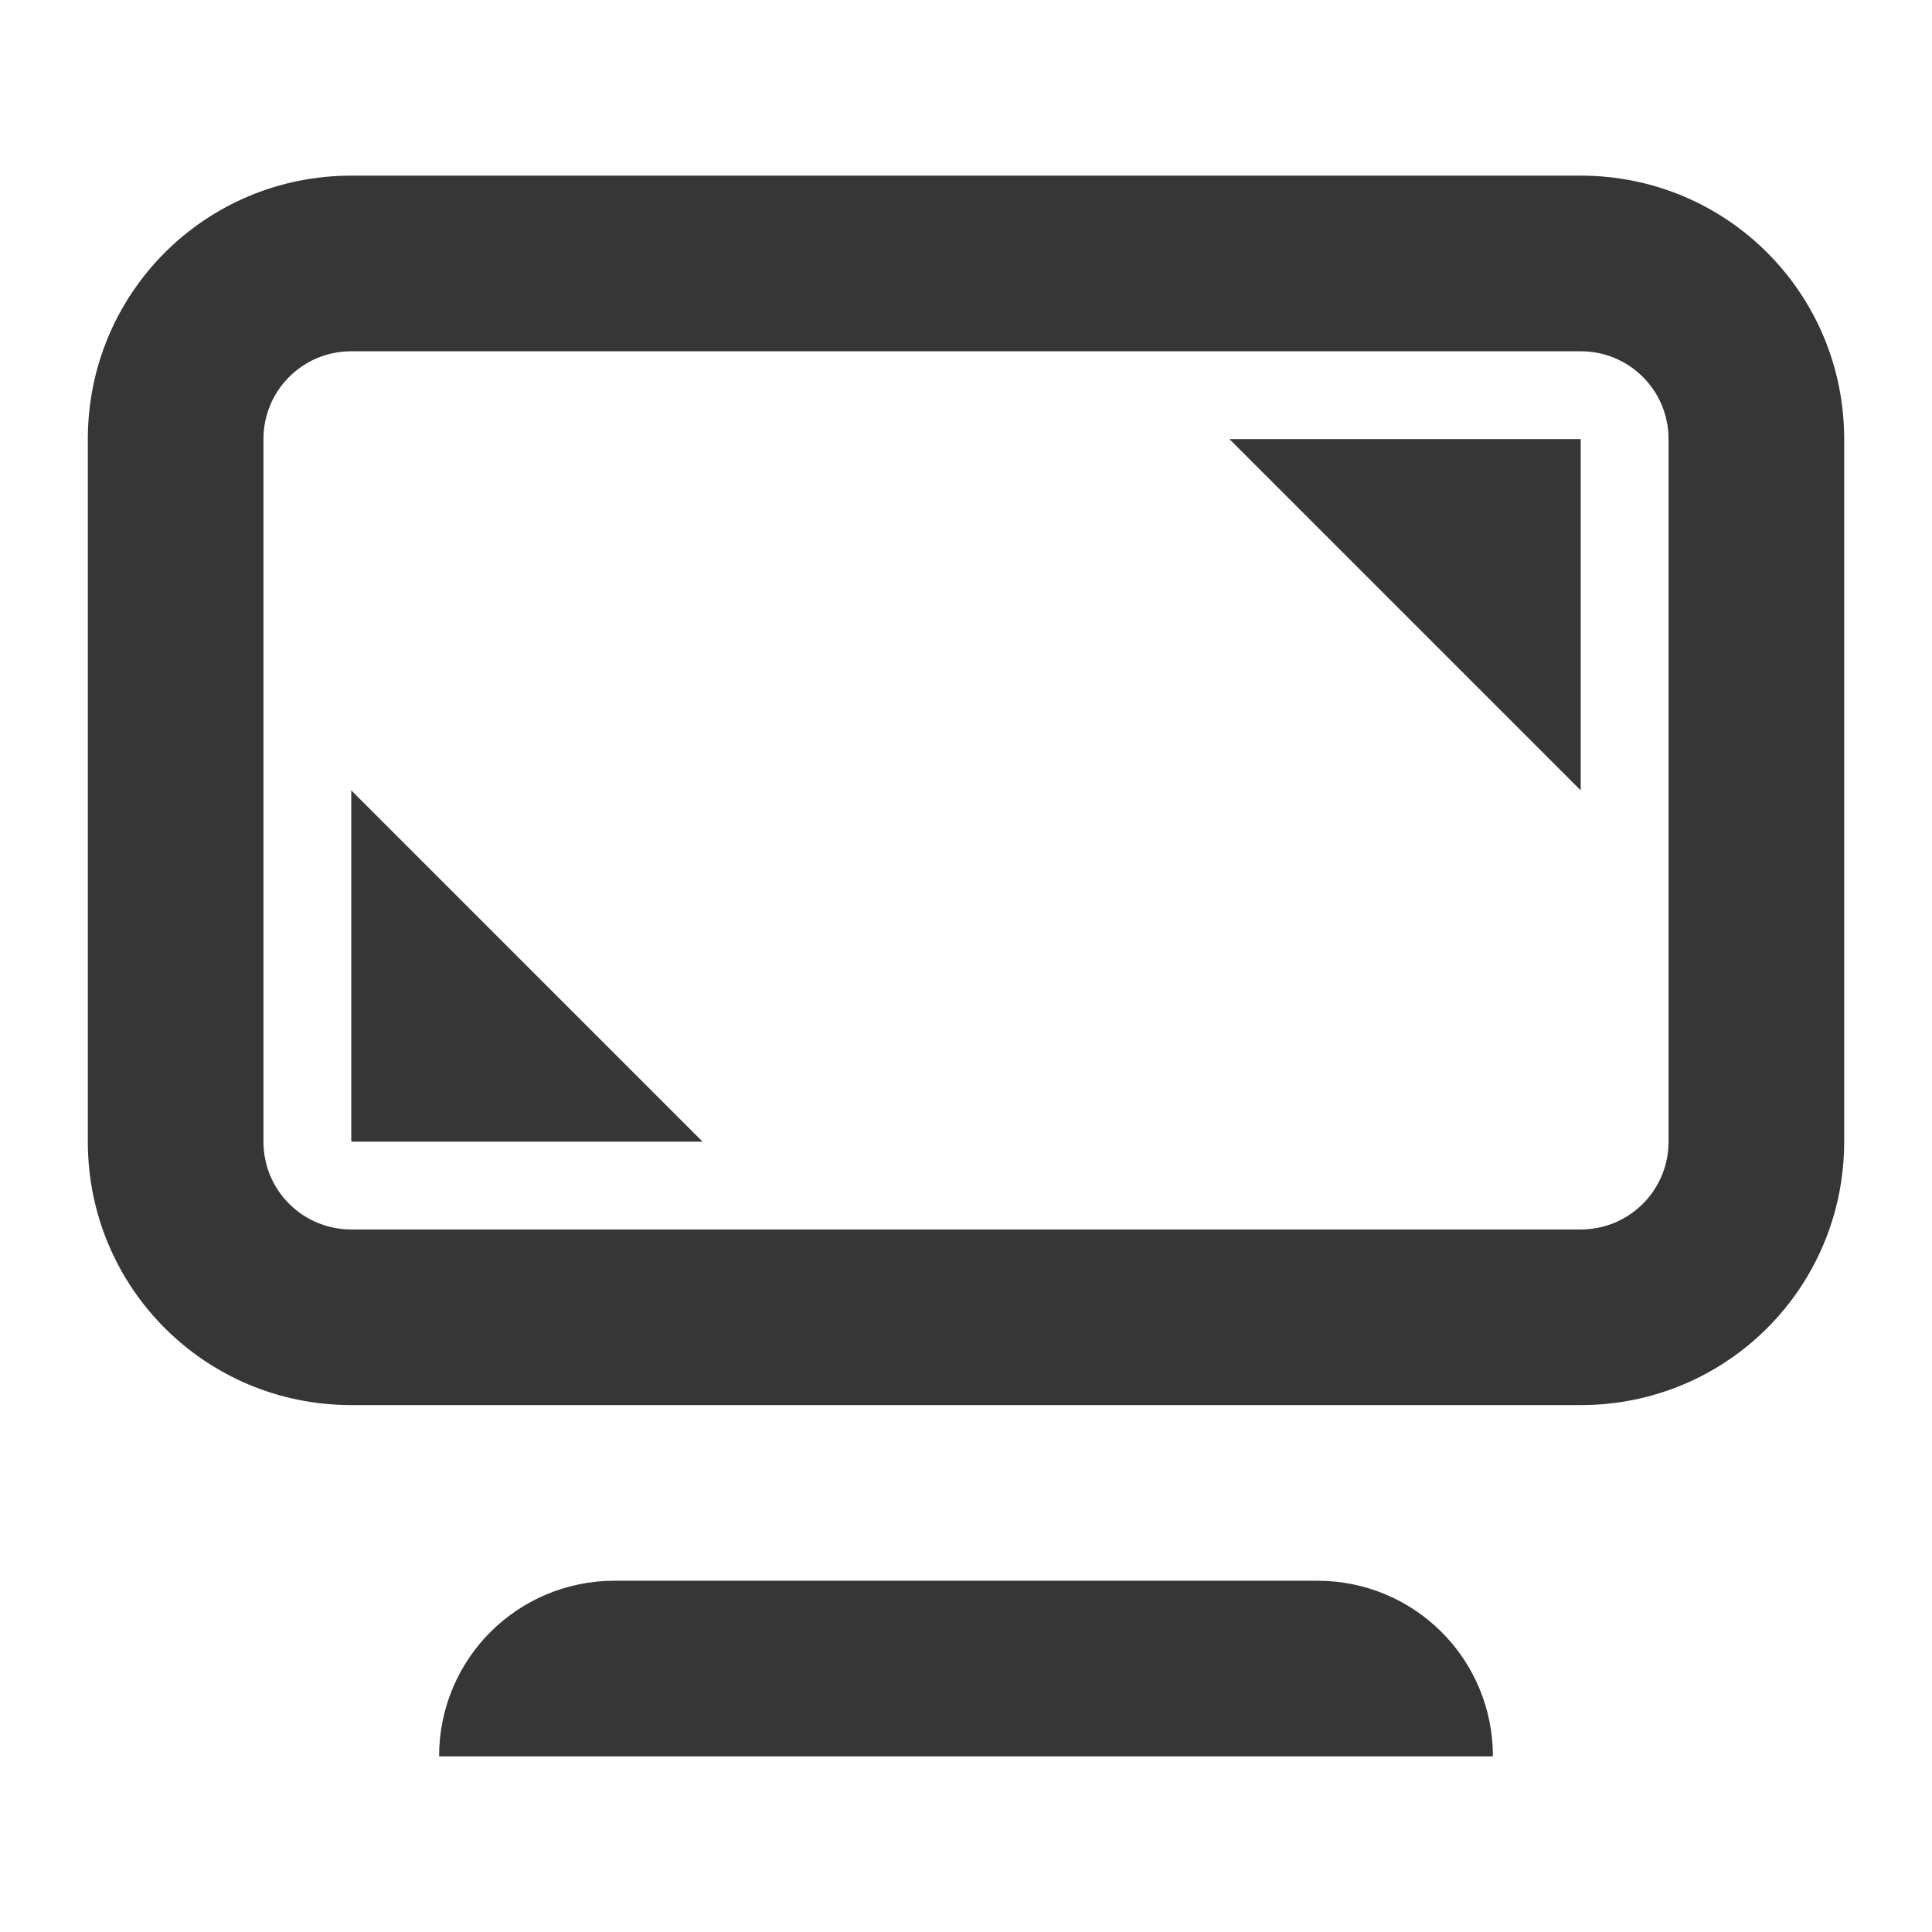
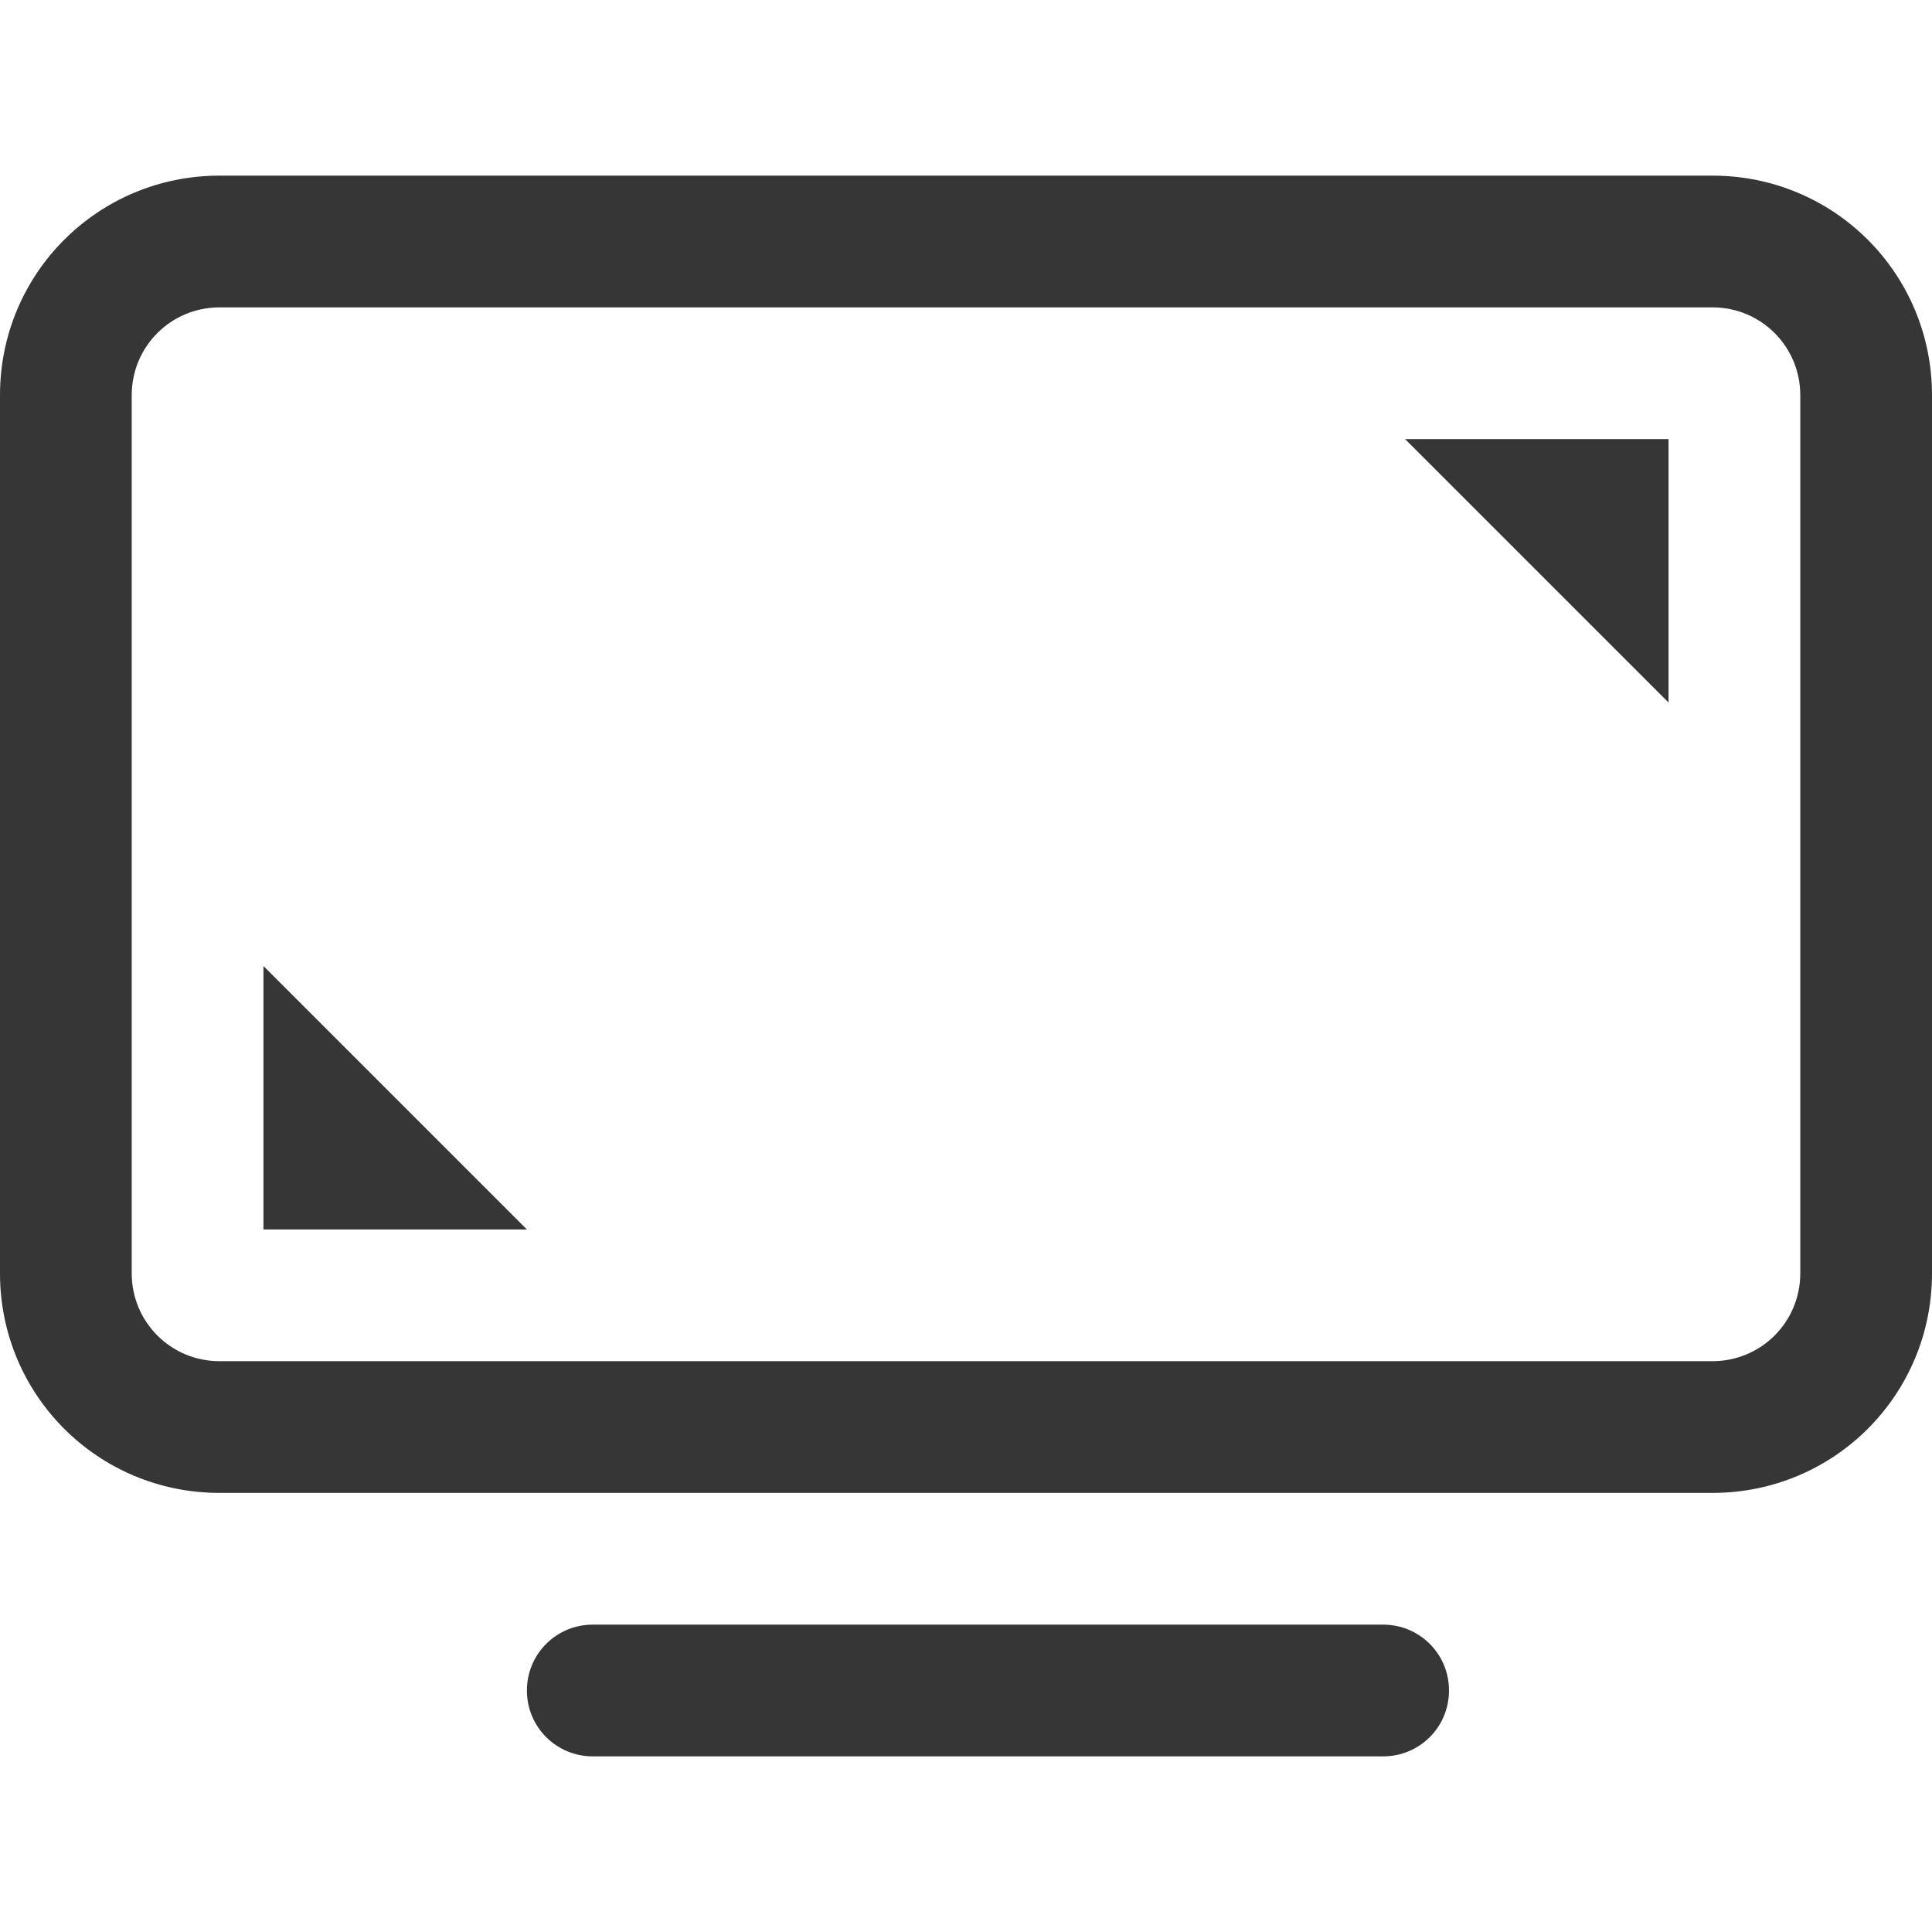
- <svg xmlns="http://www.w3.org/2000/svg" xmlns:xlink="http://www.w3.org/1999/xlink" id="svg118" viewBox="0 0 22 22" version="1.1">
+ <svg xmlns="http://www.w3.org/2000/svg" id="svg118" viewBox="0 0 22 22" version="1.1">
  <defs id="defs3">
    <style type="text/css" id="current-color-scheme">.ColorScheme-Text { color:#363636; }</style>
  </defs>
-   <g fill="currentColor" class="ColorScheme-Text" id="preferences-desktop-notification">
-     <rect id="rect5" fill-opacity="0" height="22" width="22" y="40" x="-1" />
-     <g id="g13" fill="currentColor" class="ColorScheme-Text">
-       <path id="path7" d="M 10,41 C 4.46,41 0,45.46 0,51 0,56.54 4.46,61 10,61 15.54,61 20,56.54 20,51 20,45.46 15.54,41 10,41 Z m 0,2 c 4.432,0 8,3.568 8,8 0,4.432 -3.568,8 -8,8 -4.432,0 -8,-3.568 -8,-8 0,-4.432 3.568,-8 8,-8 z" fill="currentColor" class="ColorScheme-Text" />
-       <rect id="rect9" fill="currentColor" class="ColorScheme-Text" ry="1" rx="1" height="7" width="2" y="46" x="9" />
-       <circle id="circle11" fill="currentColor" class="ColorScheme-Text" r="1" cy="55" cx="10" />
-     </g>
+   <g id="preferences-desktop-notification">
+     <rect id="rect5" fill-opacity="0" height="22" width="22" y="40" x="-1" style="color:#363636;fill:#363636" />
+     <path id="circle11" class="ColorScheme-Text" d="M 10 42.5 A 8 8 0 0 0 2 50.5 A 8 8 0 0 0 10 58.5 A 8 8 0 0 0 18 50.5 A 8 8 0 0 0 10 42.5 z M 10 44 A 6.5 6.5 0 0 1 16.5 50.5 A 6.5 6.5 0 0 1 10 57 A 6.5 6.5 0 0 1 3.5 50.5 A 6.5 6.5 0 0 1 10 44 z M 10 45.5 C 9.585 45.5 9.23 45.835 9.25 46.25 L 9.527 51.998 C 9.547 52.413 9.792 52.5 10 52.5 C 10.241 52.5 10.499 52.413 10.516 51.998 L 10.75 46.25 C 10.767 45.835 10.415 45.5 10 45.5 z M 10 53.5 A 0.75 0.75 0 0 0 9.25 54.25 A 0.75 0.75 0 0 0 10 55 A 0.75 0.75 0 0 0 10.75 54.25 A 0.75 0.75 0 0 0 10 53.5 z " fill="currentColor" />
  </g>
-   <g transform="translate(24)" fill="currentColor" class="ColorScheme-Text" id="22-22-preferences-desktop-display-randr">
-     <rect id="rect16" fill-opacity="0" height="22" width="22" x="-24" y="0" />
-     <g id="g28" fill="currentColor" class="ColorScheme-Text">
-       <path id="path18" d="m -20,9 4,4 h -4 z" class="ColorScheme-Text" />
-       <path id="path20" d="m -6,9 -4,-4 h 4 z" class="ColorScheme-Text" />
-       <g id="g26" fill="currentColor" class="ColorScheme-Text" transform="translate(-24,-1)">
-         <path id="path22" fill="currentColor" class="ColorScheme-Text" d="M 4,3 C 2.338,3 1,4.338 1,6 v 8 c 0,1.662 1.338,3 3,3 h 14 c 1.662,0 3,-1.338 3,-3 V 6 C 21,4.338 19.662,3 18,3 Z m 0,2 h 14 c 0.554,0 1,0.446 1,1 v 8 c 0,0.554 -0.446,1 -1,1 H 4 C 3.446,15 3,14.554 3,14 V 6 C 3,5.446 3.446,5 4,5 Z" />
-         <path id="path24" fill="currentColor" class="ColorScheme-Text" d="m 7,19 c -1.108,0 -2,0.892 -2,2 h 12 c 0,-1.108 -0.892,-2 -2,-2 z" />
-       </g>
-     </g>
+   <g id="16-16-preferences-desktop-display-randr">
+     <path id="rect1587" d="m -23,0.5 c -1.385,0 -2.5,1.115 -2.5,2.5 v 6 c 0,1.385 1.115,2.5 2.5,2.5 h 11 c 1.385,0 2.5,-1.115 2.5,-2.5 V 3 c 0,-1.385 -1.115,-2.5 -2.5,-2.5 z m 0,1 h 11 c 0.831,0 1.5,0.669 1.5,1.5 v 6 c 0,0.831 -0.669,1.5 -1.5,1.5 h -11 c -0.831,0 -1.5,-0.669 -1.5,-1.5 V 3 c 0,-0.831 0.669,-1.5 1.5,-1.5 z m 9,1 c -0.277,0 -0.5,0.223 -0.5,0.5 0,0.277 0.223,0.5 0.5,0.5 h 1.5 V 5 c 0,0.277 0.223,0.5 0.5,0.5 0.277,0 0.5,-0.223 0.5,-0.5 V 3 c 0,-0.277 -0.223,-0.5 -0.5,-0.5 z m -9,4 c -0.277,0 -0.5,0.223 -0.5,0.5 v 2 c 0,0.277 0.223,0.5 0.5,0.5 h 2 c 0.277,0 0.5,-0.223 0.5,-0.5 0,-0.277 -0.223,-0.5 -0.5,-0.5 h -1.5 V 7 c 0,-0.277 -0.223,-0.5 -0.5,-0.5 z m 2,6 c -0.277,0 -0.5,0.223 -0.5,0.5 0,0.277 0.223,0.5 0.5,0.5 h 7 c 0.277,0 0.5,-0.223 0.5,-0.5 0,-0.277 -0.223,-0.5 -0.5,-0.5 z" class="ColorScheme-Text" fill="currentColor" />
+     <rect id="rect2146" width="16" height="16" x="-25.5" y="-1" rx="0" ry="0" style="fill:none" />
  </g>
-   <g fill="currentColor" class="ColorScheme-Text" id="32-32-preferences-desktop-display-randr">
-     <path id="path31" fill="currentColor" class="ColorScheme-Text" d="m -72,3 c -1.662,0 -3,1.338 -3,3 v 16 c 0,1.662 1.338,3 3,3 h 24 c 1.662,0 3,-1.338 3,-3 V 6 c 0,-1.662 -1.338,-3 -3,-3 z m 0,2 h 24 c 0.554,0 1,0.446 1,1 v 16 c 0,0.554 -0.446,1 -1,1 h -24 c -0.554,0 -1,-0.446 -1,-1 V 6 c 0,-0.554 0.446,-1 1,-1 z" />
-     <rect id="rect33" fill-opacity="0" height="32" width="32" x="-76" y="0" />
-     <g id="g41" fill="currentColor" class="ColorScheme-Text">
-       <path id="path35" fill="currentColor" class="ColorScheme-Text" d="m -66,27 c -1.108,0 -2,0.892 -2,2 h 16 c 0,-1.108 -0.892,-2 -2,-2 z" />
-       <path id="path37" fill="currentColor" class="ColorScheme-Text" d="m -71,15 6,6 h -6 z" />
-       <path id="path39" fill="currentColor" class="ColorScheme-Text" d="m -49,13 -6,-6 h 6 z" />
-     </g>
+   <g id="22-22-preferences-desktop-display-randr">
+     <rect id="rect16-3" fill-opacity="0" height="22" width="22" x="0" y="0" style="color:#363636;fill:#363636" />
+     <path id="rect2976" class="ColorScheme-Text" d="M 2.5 2 C 1.115 2 0 3.115 0 4.5 L 0 14.5 C 0 15.885 1.115 17 2.5 17 L 19.5 17 C 20.885 17 22 15.885 22 14.5 L 22 4.5 C 22 3.115 20.885 2 19.5 2 L 2.5 2 z M 2.5 3.5 L 19.5 3.5 C 20.054 3.5 20.5 3.946 20.5 4.5 L 20.5 14.5 C 20.5 15.054 20.054 15.5 19.5 15.5 L 2.5 15.5 C 1.946 15.5 1.5 15.054 1.5 14.5 L 1.5 4.5 C 1.5 3.946 1.946 3.5 2.5 3.5 z M 16 5 L 19 8 L 19 5 L 16 5 z M 3 11 L 3 14 L 6 14 L 3 11 z M 6.75 18.5 C 6.335 18.5 6 18.834 6 19.25 C 6 19.666 6.335 20 6.75 20 L 15.75 20 C 16.166 20 16.5 19.666 16.5 19.25 C 16.5 18.834 16.166 18.5 15.75 18.5 L 6.75 18.5 z " fill="currentColor" />
  </g>
-   <g fill="currentColor" class="ColorScheme-Text" id="22-22-preferences-system-bluetooth">
-     <rect id="rect44" fill="none" height="22" width="22" x="68" y="0" />
-     <path id="path46" fill="currentColor" class="ColorScheme-Text" d="m 80,16.763 v -3.672 l 2.278,1.836 z M 80,5.238 82.278,7.074 80,8.91 V 5.237 Z m 0.593,5.763 3.906,-3.148 a 1.002,1.002 0 0 0 0,-1.558 L 79.627,2.369 A 1,1 0 0 0 78,3.147 V 8.909 L 74.756,6.295 A 1,1 0 0 0 73.501,7.853 L 77.406,11 73.501,14.147 a 1,1 0 0 0 1.255,1.557 L 78,13.09 v 5.762 a 1.001,1.001 0 0 0 1,1 0.998,0.998 0 0 0 0.627,-0.221 l 4.872,-3.926 a 1.002,1.002 0 0 0 0,-1.557 L 80.593,11 Z" />
+   <g id="preferences-desktop-display-randr">
+     <rect id="rect33-6" fill-opacity="0" height="32" width="32" x="-5" y="-36" style="color:#363636;fill:#363636" />
+     <path id="path2984" d="m 0.5,-30 c -1.385,0 -2.5,1.115 -2.5,2.5 v 12 c 0,1.385 1.115,2.5 2.5,2.5 h 21 c 1.385,0 2.5,-1.115 2.5,-2.5 v -12 c 0,-1.385 -1.115,-2.5 -2.5,-2.5 z m 0,1.5 h 21 c 0.554,0 1,0.446 1,1 v 12 c 0,0.554 -0.446,1 -1,1 h -21 c -0.554,0 -1,-0.446 -1,-1 v -12 c 0,-0.554 0.446,-1 1,-1 z m 4.75,17 c -0.415,0 -0.75,0.335 -0.75,0.75 0,0.415 0.335,0.75 0.75,0.75 h 11.5 c 0.415,0 0.75,-0.335 0.75,-0.75 0,-0.415 -0.335,-0.75 -0.75,-0.75 z" class="ColorScheme-Text" fill="currentColor" />
+     <path id="path3302" class="ColorScheme-Text" d="m 18,-27 3,3 v -3 z m -17,8 v 3 h 3 z" fill="currentColor" />
  </g>
-   <use xlink:href="#22-22-preferences-system-bluetooth" opacity="0.35" height="100%" width="100%" transform="translate(0,-23.909)" id="22-22-preferences-system-bluetooth-inactive" x="0" y="0" />
-   <g class="ColorScheme-Text" id="22-22-preferences-system-bluetooth-activated">
-     <rect id="rect52" fill="none" height="22" width="22" x="98" />
-     <g id="g66" fill="currentColor">
-       <path id="path54" p-id="5683" stroke-width=".02" d="m110 16.763v-3.672l2.278 1.836zm0-11.525 2.278 1.836-2.278 1.836v-3.673zm0.593 5.763 3.906-3.148a1.002 1.002 0 0 0 0-1.558l-4.872-3.926a1 1 0 0 0-1.627 0.778v5.762l-3.244-2.614a1 1 0 0 0-1.255 1.558l3.905 3.147-3.905 3.147a1 1 0 0 0 1.255 1.557l3.244-2.614v5.762a1.001 1.001 0 0 0 1 1 0.998 0.998 0 0 0 0.627-0.221l4.872-3.926a1.002 1.002 0 0 0 0-1.557l-3.906-3.148z" />
-       <g id="g64" stroke-width="2" stroke-linejoin="round" stroke-linecap="round">
-         <circle id="circle56" style="paint-order:stroke fill markers" r="1" cy="11" cx="99" />
-         <circle id="circle58" style="paint-order:stroke fill markers" r="1" cy="11" cx="103" />
-         <circle id="circle60" style="paint-order:stroke fill markers" r="1" cy="11" cx="115" />
-         <circle id="circle62" style="paint-order:stroke fill markers" r="1" cy="11" cx="119" />
-       </g>
-     </g>
+   <g id="22-22-preferences-system-bluetooth">
+     <rect id="rect44" fill="none" height="22" width="22" x="68" y="0" style="color:#363636" />
+     <path id="path3581" d="m 79.188,2.752 a 0.75,0.75 0 0 0 -0.268,0.074 0.75,0.75 0 0 0 -0.42,0.674 v 5.939 l -3.781,-3.025 a 0.75,0.75 0 0 0 -1.055,0.117 0.75,0.75 0 0 0 0.117,1.055 l 4.268,3.414 -4.268,3.414 a 0.75,0.75 0 0 0 -0.117,1.055 0.75,0.75 0 0 0 1.055,0.117 l 3.781,-3.025 v 5.939 a 0.75,0.75 0 0 0 1.211,0.592 l 4.5,-3.5 a 0.75,0.75 0 0 0 0.037,-1.152 L 80.379,11 84.248,7.561 a 0.75,0.75 0 0 0 -0.037,-1.152 l -4.5,-3.5 a 0.75,0.75 0 0 0 -0.523,-0.156 z m 0.812,2.281 2.578,2.006 -2.578,2.291 z m 0,7.637 2.578,2.291 -2.578,2.006 z" class="ColorScheme-Text" fill="currentColor" />
  </g>
-   <g fill="currentColor" transform="translate(24,-26)" class="ColorScheme-Text" id="preferences-desktop-display-randr">
-     <rect id="rect69" fill-opacity="0" height="22" width="22" x="-24" />
-     <g id="g81" fill="currentColor" class="ColorScheme-Text">
-       <path id="path71" d="m-20 9 4 4h-4z" fill="currentColor" class="ColorScheme-Text" />
-       <path id="path73" d="m-6 9-4-4h4z" fill="currentColor" class="ColorScheme-Text" />
-       <g id="g79" fill="currentColor" class="ColorScheme-Text" transform="translate(-24,-1)">
-         <path id="path75" d="m4 3c-1.662 0-3 1.338-3 3v8c0 1.662 1.338 3 3 3h14c1.662 0 3-1.338 3-3v-8c0-1.662-1.338-3-3-3zm0 2h14c0.554 0 1 0.446 1 1v8c0 0.554-0.446 1-1 1h-14c-0.554 0-1-0.446-1-1v-8c0-0.554 0.446-1 1-1z" />
-         <path id="path77" d="m7 19c-1.108 0-2 0.892-2 2h12c0-1.108-0.892-2-2-2z" />
-       </g>
-     </g>
+   <g id="22-22-preferences-system-bluetooth-activated" transform="translate(-7.5)">
+     <rect id="rect4086" fill="none" height="22" width="22" x="100" y="0" style="color:#363636" />
+     <path id="path4088" class="ColorScheme-Text" d="M 111.188,2.752 A 0.75,0.75 0 0 0 110.92,2.826 0.75,0.75 0 0 0 110.5,3.5 v 5.939 l -3.781,-3.025 a 0.75,0.75 0 0 0 -1.055,0.117 0.75,0.75 0 0 0 0.117,1.055 L 110.049,11 l -4.268,3.414 a 0.75,0.75 0 0 0 -0.117,1.055 0.75,0.75 0 0 0 1.055,0.117 L 110.5,12.561 V 18.5 a 0.75,0.75 0 0 0 1.211,0.592 l 4.5,-3.5 a 0.75,0.75 0 0 0 0.037,-1.152 L 112.379,11 116.248,7.561 a 0.75,0.75 0 0 0 -0.037,-1.152 l -4.5,-3.5 a 0.75,0.75 0 0 0 -0.523,-0.156 z M 112,5.033 114.578,7.039 112,9.33 Z M 101,10 a 1,1 0 0 0 -1,1 1,1 0 0 0 1,1 1,1 0 0 0 1,-1 1,1 0 0 0 -1,-1 z m 4,0 a 1,1 0 0 0 -1,1 1,1 0 0 0 1,1 1,1 0 0 0 1,-1 1,1 0 0 0 -1,-1 z m 12,0 a 1,1 0 0 0 -1,1 1,1 0 0 0 1,1 1,1 0 0 0 1,-1 1,1 0 0 0 -1,-1 z m 4,0 a 1,1 0 0 0 -1,1 1,1 0 0 0 1,1 1,1 0 0 0 1,-1 1,1 0 0 0 -1,-1 z m -9,2.67 2.578,2.291 L 112,16.967 Z" fill="currentColor" />
  </g>
-   <g fill="currentColor" class="ColorScheme-Text" transform="translate(-87.424 19.41)" id="preferences-system-bluetooth">
-     <rect id="rect84" fill="none" height="32" width="32" y="21.59" x="189" />
-     <path id="path86" fill="currentColor" class="ColorScheme-Text" d="m205.01 25.59c-0.034 0-0.061 0.016-0.094 0.02-0.096 0.009-0.193 0.02-0.283 0.057-0.248 0.101-0.446 0.299-0.547 0.547-0.037 0.09-0.047 0.187-0.057 0.283-3e-3 0.033-0.019 0.06-0.019 0.094v2e-3 7.584l-4.314-4.314c-0.392-0.392-1.022-0.392-1.414 0s-0.392 1.022 0 1.414l5.729 5.729v1.172l-5.729 5.729c-0.392 0.392-0.392 1.022 0 1.414 0.392 0.392 1.022 0.392 1.414 0l4.314-4.314v7.586c0 0.129 0.026 0.256 0.076 0.377 0.1 0.248 0.296 0.445 0.543 0.547 0.109 0.045 0.224 0.063 0.34 0.068 0.015 6.34e-4 0.028 0.008 0.043 0.008 0.13 0 0.259-0.025 0.381-0.076 0.123-0.051 0.234-0.124 0.326-0.217l4e-3 -0.004 5.996-5.996c0.392-0.392 0.392-1.022 0-1.414h-2e-3l-4.293-4.293 4.293-4.291h2e-3c0.392-0.392 0.392-1.024 0-1.416l-5.996-5.994-4e-3 -0.004c-0.093-0.094-0.206-0.168-0.33-0.219-0.117-0.048-0.245-0.076-0.379-0.076zm1 3.414 3.586 3.588-3.586 3.584zm0 10 3.586 3.586-3.586 3.588z" />
+   <g id="22-22-preferences-system-bluetooth-inactive">
+     <rect id="rect4216" fill="none" height="22" width="22" x="43" y="0" style="color:#363636" />
+     <path id="path4218" d="M 54.188,2.752 A 0.75,0.75 0 0 0 53.92,2.826 0.75,0.75 0 0 0 53.5,3.5 V 9.44 L 49.719,6.414 A 0.75,0.75 0 0 0 48.664,6.532 0.75,0.75 0 0 0 48.781,7.586 l 4.268,3.414 -4.268,3.414 a 0.75,0.75 0 0 0 -0.117,1.055 0.75,0.75 0 0 0 1.055,0.117 L 53.5,12.561 v 5.939 a 0.75,0.75 0 0 0 1.211,0.592 l 4.5,-3.5 a 0.75,0.75 0 0 0 0.037,-1.152 l -3.869,-3.439 3.869,-3.439 a 0.75,0.75 0 0 0 -0.037,-1.152 l -4.5,-3.5 A 0.75,0.75 0 0 0 54.188,2.752 Z M 55,5.033 57.578,7.039 55,9.33 Z M 55,12.67 57.578,14.961 55,16.967 Z" class="ColorScheme-Text" fill="currentColor" style="opacity:0.35" />
+     <rect id="rect4224" width="22" height="1.5" x="34.962" y="-31.155" transform="rotate(45)" rx="0.75" ry="0.75" class="ColorScheme-Text" fill="currentColor" />
  </g>
-   <g fill="currentColor" class="ColorScheme-Text" transform="translate(-86.424 19)" id="preferences-system-bluetooth-activated">
-     <rect id="rect89" fill="none" height="32" width="32" y="60" x="188" />
-     <g id="g101" fill="currentColor" class="ColorScheme-Text">
-       <path id="path91" fill="currentColor" class="ColorScheme-Text" d="m204.01 64c-0.034 0-0.061 0.016-0.094 0.02-0.096 0.009-0.193 0.02-0.283 0.057-0.248 0.101-0.446 0.299-0.547 0.547-0.037 0.09-0.047 0.187-0.057 0.283-3e-3 0.033-0.019 0.06-0.019 0.094v2e-3 7.584l-4.314-4.314c-0.392-0.392-1.022-0.392-1.414 0s-0.392 1.022 0 1.414l5.729 5.729v1.172l-5.729 5.729c-0.392 0.392-0.392 1.022 0 1.414 0.392 0.392 1.022 0.392 1.414 0l4.314-4.314v7.586c0 0.129 0.026 0.256 0.076 0.377 0.1 0.248 0.296 0.445 0.543 0.547 0.109 0.045 0.224 0.063 0.34 0.068 0.015 6.34e-4 0.028 0.008 0.043 0.008 0.13 0 0.259-0.025 0.381-0.076 0.123-0.051 0.234-0.124 0.326-0.217l4e-3 -0.004 5.996-5.996c0.392-0.392 0.392-1.022 0-1.414h-2e-3l-4.293-4.293 4.293-4.291h2e-3c0.392-0.392 0.392-1.024 0-1.416l-5.996-5.994-4e-3 -0.004c-0.093-0.094-0.206-0.168-0.33-0.219-0.117-0.048-0.245-0.076-0.379-0.076zm1 3.414 3.586 3.588-3.586 3.584zm0 10 3.586 3.586-3.586 3.588z" />
-       <circle id="circle93" r="1" cy="76" cx="191" />
-       <circle id="circle95" r="1" cy="76" cx="195" />
-       <circle id="circle97" r="1" cy="76" cx="213" />
-       <circle id="circle99" r="1" cy="76" cx="217" />
-     </g>
+   <g id="preferences-system-bluetooth" transform="translate(-33.99004,-1.532336)">
+     <rect id="rect84" fill="none" height="32" width="32" y="41" x="101.49" style="color:#363636" />
+     <path id="path4233" d="m 117.74,45.938 c -0.099,-1.54e-4 -0.196,0.019 -0.287,0.057 -0.28,0.116 -0.463,0.39 -0.463,0.693 v 8.185 l -5.242,-4.822 c -0.146,-0.135 -0.34,-0.206 -0.539,-0.197 -0.199,0.008 -0.386,0.094 -0.521,0.24 -0.281,0.305 -0.261,0.78 0.045,1.061 l 6.258,5.758 v 0.18 l -6.258,5.756 c -0.304,0.28 -0.324,0.754 -0.045,1.059 0.28,0.306 0.755,0.326 1.061,0.045 l 5.242,-4.822 V 67.312 c -10e-4,0.67 0.808,1.005 1.281,0.531 l 6,-5.313 c 0.303,-0.303 0.29,-0.798 -0.027,-1.086 l -4.891,-4.445 4.891,-4.445 c 0.318,-0.288 0.33,-0.783 0.027,-1.086 l -6,-5.312 c -0.141,-0.141 -0.332,-0.219 -0.531,-0.219 z m 0.75,2.562 4.162,3.474 -4.162,3.785 z m 0,9.739 4.162,3.785 L 118.49,65.5 Z" class="ColorScheme-Text" fill="currentColor" />
  </g>
-   <g fill="currentColor" class="ColorScheme-Text" opacity=".35" transform="translate(-123.85 19.41)" id="preferences-system-bluetooth-inactive">
-     <rect id="rect104" fill="none" height="32" width="32" y="21.59" x="189" />
-     <path id="path106" fill="currentColor" class="ColorScheme-Text" d="m205.01 25.59c-0.034 0-0.061 0.016-0.094 0.02-0.096 0.009-0.193 0.02-0.283 0.057-0.248 0.101-0.446 0.299-0.547 0.547-0.037 0.09-0.047 0.187-0.057 0.283-3e-3 0.033-0.019 0.06-0.019 0.094v2e-3 7.584l-4.314-4.314c-0.392-0.392-1.022-0.392-1.414 0s-0.392 1.022 0 1.414l5.729 5.729v1.172l-5.729 5.729c-0.392 0.392-0.392 1.022 0 1.414 0.392 0.392 1.022 0.392 1.414 0l4.314-4.314v7.586c0 0.129 0.026 0.256 0.076 0.377 0.1 0.248 0.296 0.445 0.543 0.547 0.109 0.045 0.224 0.063 0.34 0.068 0.015 6.34e-4 0.028 0.008 0.043 0.008 0.13 0 0.259-0.025 0.381-0.076 0.123-0.051 0.234-0.124 0.326-0.217l4e-3 -0.004 5.996-5.996c0.392-0.392 0.392-1.022 0-1.414h-2e-3l-4.293-4.293 4.293-4.291h2e-3c0.392-0.392 0.392-1.024 0-1.416l-5.996-5.994-4e-3 -0.004c-0.093-0.094-0.206-0.168-0.33-0.219-0.117-0.048-0.245-0.076-0.379-0.076zm1 3.414 3.586 3.588-3.586 3.584zm0 10 3.586 3.586-3.586 3.588z" />
+   <g id="preferences-system-bluetooth-inactive">
+     <rect id="rect4268" fill="none" height="32" width="32" y="39.468" x="33" style="color:#363636" />
+     <path id="path4270" d="m 49.25,44.405 c -0.099,-1.54e-4 -0.196,0.019 -0.287,0.057 -0.28,0.116 -0.463,0.39 -0.463,0.693 v 8.185 l -5.242,-4.822 c -0.146,-0.135 -0.34,-0.206 -0.539,-0.197 -0.199,0.008 -0.386,0.094 -0.521,0.24 -0.281,0.305 -0.261,0.78 0.045,1.061 l 6.258,5.758 v 0.18 l -6.258,5.756 c -0.304,0.28 -0.324,0.754 -0.045,1.059 0.28,0.306 0.755,0.326 1.061,0.045 l 5.242,-4.822 v 8.184 c -10e-4,0.67 0.808,1.005 1.281,0.531 l 6,-5.313 c 0.303,-0.303 0.29,-0.798 -0.027,-1.086 l -4.891,-4.445 4.891,-4.445 c 0.318,-0.288 0.33,-0.783 0.027,-1.086 l -6,-5.312 c -0.141,-0.141 -0.332,-0.219 -0.531,-0.219 z m 0.75,2.562 4.162,3.474 -4.162,3.785 z m 0,9.739 4.162,3.785 -4.162,3.475 z" class="ColorScheme-Text" fill="currentColor" style="opacity:0.35" />
+     <rect id="rect4276" width="32" height="1.5" x="57.87" y="3.823" rx="0.75" ry="0.75" transform="rotate(45)" class="ColorScheme-Text" fill="currentColor" />
  </g>
-   <g fill="currentColor" class="ColorScheme-Text" transform="translate(-50.838 -2.0001)" id="preferences-system-bluetooth-battery">
-     <path id="path109" fill="currentColor" class="ColorScheme-Text" d="m139 87c-1.662 0-3 1.338-3 3v16c0 1.662 1.338 3 3 3s3-1.338 3-3v-16c0-1.662-1.338-3-3-3zm0 1c1.108 0 2 0.892 2 2v16c0 1.108-0.892 2-2 2s-2-0.892-2-2v-16c0-1.108 0.892-2 2-2z" />
-     <rect id="rect111" fill="currentColor" class="ColorScheme-Text" ry="1" height="18" width="2" y="89" x="138" />
-     <rect id="rect113" fill="none" height="32" width="32" y="82" x="114.99" />
-     <path id="path115" fill="currentColor" class="ColorScheme-Text" d="m127 86c-0.034 0-0.061 0.016-0.094 0.02-0.096 0.009-0.193 0.02-0.283 0.057-0.248 0.101-0.446 0.299-0.547 0.547-0.037 0.09-0.047 0.187-0.057 0.283-3e-3 0.033-0.019 0.06-0.019 0.094v2e-3 7.584l-4.314-4.314c-0.392-0.392-1.022-0.392-1.414 0s-0.392 1.022 0 1.414l5.729 5.729v1.172l-5.729 5.729c-0.392 0.392-0.392 1.022 0 1.414 0.392 0.392 1.022 0.392 1.414 0l4.314-4.314v7.586c0 0.129 0.026 0.256 0.076 0.377 0.1 0.248 0.296 0.445 0.543 0.547 0.109 0.045 0.224 0.063 0.34 0.068 0.015 6.4e-4 0.028 8e-3 0.043 8e-3 0.13 0 0.259-0.025 0.381-0.076 0.123-0.051 0.234-0.124 0.326-0.217l6-6c0.392-0.392 0.392-1.022 0-1.414h-2e-3l-4.293-4.293 4.293-4.291h2e-3c0.392-0.392 0.392-1.024 0-1.416l-5.996-5.994-4e-3 -0.004c-0.093-0.094-0.206-0.168-0.33-0.219-0.117-0.048-0.245-0.076-0.379-0.076zm1 3.414 3.586 3.588-3.586 3.584zm0 10 3.586 3.586-3.586 3.588z" />
+   <g id="preferences-system-bluetooth-activated">
+     <rect id="rect4285" fill="none" height="32" width="32" y="39.468" x="102.5" style="color:#363636" />
+     <path id="path4287" d="m 118.75,44.405 c -0.099,-1.54e-4 -0.196,0.019 -0.287,0.057 -0.28,0.116 -0.463,0.39 -0.463,0.693 v 8.185 l -5.242,-4.822 c -0.146,-0.135 -0.34,-0.206 -0.539,-0.197 -0.199,0.008 -0.386,0.094 -0.521,0.24 -0.281,0.305 -0.261,0.78 0.045,1.061 l 6.258,5.758 v 0.18 l -6.258,5.756 c -0.304,0.28 -0.324,0.754 -0.045,1.059 0.28,0.306 0.755,0.326 1.061,0.045 L 118,57.596 v 8.184 c -0.001,0.67 0.808,1.005 1.281,0.531 l 6,-5.313 c 0.303,-0.303 0.29,-0.798 -0.027,-1.086 l -4.891,-4.445 4.891,-4.445 c 0.318,-0.288 0.33,-0.783 0.027,-1.086 l -6,-5.312 c -0.141,-0.141 -0.332,-0.219 -0.531,-0.219 z m 0.75,2.562 4.162,3.474 -4.162,3.785 z m 0,9.739 4.162,3.785 -4.162,3.475 z" class="ColorScheme-Text" fill="currentColor" />
+     <path id="path4295" class="ColorScheme-Text" d="m 105.5,54.5 c -0.552,0 -1,0.448 -1,1 0,0.552 0.448,1 1,1 0.552,0 1,-0.448 1,-1 0,-0.552 -0.448,-1 -1,-1 z m 4,0 c -0.552,0 -1,0.448 -1,1 0,0.552 0.448,1 1,1 0.552,0 1,-0.448 1,-1 0,-0.552 -0.448,-1 -1,-1 z" fill="currentColor" />
+     <path id="path4301" class="ColorScheme-Text" d="m 127.5,54.5 c -0.552,0 -1,0.448 -1,1 0,0.552 0.448,1 1,1 0.552,0 1,-0.448 1,-1 0,-0.552 -0.448,-1 -1,-1 z m 4,0 c -0.552,0 -1,0.448 -1,1 0,0.552 0.448,1 1,1 0.552,0 1,-0.448 1,-1 0,-0.552 -0.448,-1 -1,-1 z" fill="currentColor" />
+   </g>
+   <g id="preferences-system-bluetooth-battery">
+     <rect id="rect4311" fill="none" height="32" width="32" y="39.468" x="137.5" style="color:#363636" />
+     <path id="path4313" d="m 150.25,44.404 c -0.099,-1.54e-4 -0.196,0.019 -0.287,0.057 -0.28,0.116 -0.463,0.39 -0.463,0.693 v 8.185 l -5.242,-4.822 c -0.146,-0.135 -0.34,-0.206 -0.539,-0.197 -0.199,0.008 -0.386,0.094 -0.521,0.24 -0.281,0.305 -0.261,0.78 0.045,1.061 l 6.258,5.758 v 0.18 l -6.258,5.756 c -0.304,0.28 -0.324,0.754 -0.045,1.059 0.28,0.306 0.755,0.326 1.061,0.045 l 5.242,-4.822 v 8.184 c -10e-4,0.67 0.808,1.005 1.281,0.531 l 6,-5.313 c 0.303,-0.303 0.29,-0.798 -0.027,-1.086 l -4.891,-4.445 4.891,-4.445 c 0.318,-0.288 0.33,-0.783 0.027,-1.086 l -6,-5.312 c -0.141,-0.141 -0.332,-0.219 -0.531,-0.219 z m 0.75,2.562 4.162,3.474 -4.162,3.785 z m 0,9.739 4.162,3.785 -4.162,3.475 z" class="ColorScheme-Text" fill="currentColor" />
+     <path id="path4317" fill="currentColor" class="ColorScheme-Text" d="m 161.5,44.498 c -1.662,0 -3,1.338 -3,3 v 16 c 0,1.662 1.338,3 3,3 1.662,0 3,-1.338 3,-3 v -16 c 0,-1.662 -1.338,-3 -3,-3 z m 0,1 c 1.108,0 2,0.892 2,2 v 16 c 0,1.108 -0.892,2 -2,2 -1.108,0 -2,-0.892 -2,-2 v -16 c 0,-1.108 0.892,-2 2,-2 z" style="opacity:0.5" />
+     <rect id="rect4319" fill="currentColor" class="ColorScheme-Text" ry="1" height="18" width="2" y="46.498" x="160.5" />
+   </g>
+   <g id="22-22-preferences-system-bluetooth-battery">
+     <rect id="rect4349" fill="none" height="22" width="22" x="117.5" y="0" style="color:#363636" />
+     <path id="path4351" d="M 125.688,2.752 A 0.75,0.75 0 0 0 125.42,2.826 0.75,0.75 0 0 0 125,3.5 v 5.939 l -3.781,-3.025 a 0.75,0.75 0 0 0 -1.055,0.117 0.75,0.75 0 0 0 0.117,1.055 l 4.268,3.414 -4.268,3.414 a 0.75,0.75 0 0 0 -0.117,1.055 0.75,0.75 0 0 0 1.055,0.117 L 125,12.561 v 5.939 a 0.75,0.75 0 0 0 1.211,0.592 l 4.5,-3.5 a 0.75,0.75 0 0 0 0.037,-1.152 l -3.869,-3.439 3.869,-3.439 a 0.75,0.75 0 0 0 -0.037,-1.152 l -4.5,-3.5 a 0.75,0.75 0 0 0 -0.523,-0.156 z m 0.812,2.281 2.578,2.006 L 126.5,9.33 Z m 0,7.637 2.578,2.291 -2.578,2.006 z" class="ColorScheme-Text" fill="currentColor" />
+     <path id="rect4357" d="m 135,3 c -1.385,0 -2.5,1.115 -2.5,2.5 v 11 c 0,1.385 1.115,2.5 2.5,2.5 1.385,0 2.5,-1.115 2.5,-2.5 V 5.5 C 137.5,4.115 136.385,3 135,3 Z m 0,1 c 0.831,0 1.5,0.669 1.5,1.5 v 11 c 0,0.831 -0.669,1.5 -1.5,1.5 -0.831,0 -1.5,-0.669 -1.5,-1.5 V 5.5 C 133.5,4.669 134.169,4 135,4 Z" class="ColorScheme-Text" fill="currentColor" style="opacity:0.5" />
+     <rect id="rect4362" width="1" height="12" x="134.5" y="5" rx="0.5" ry="0.5" fill="currentColor" class="ColorScheme-Text" />
  </g>
</svg>
